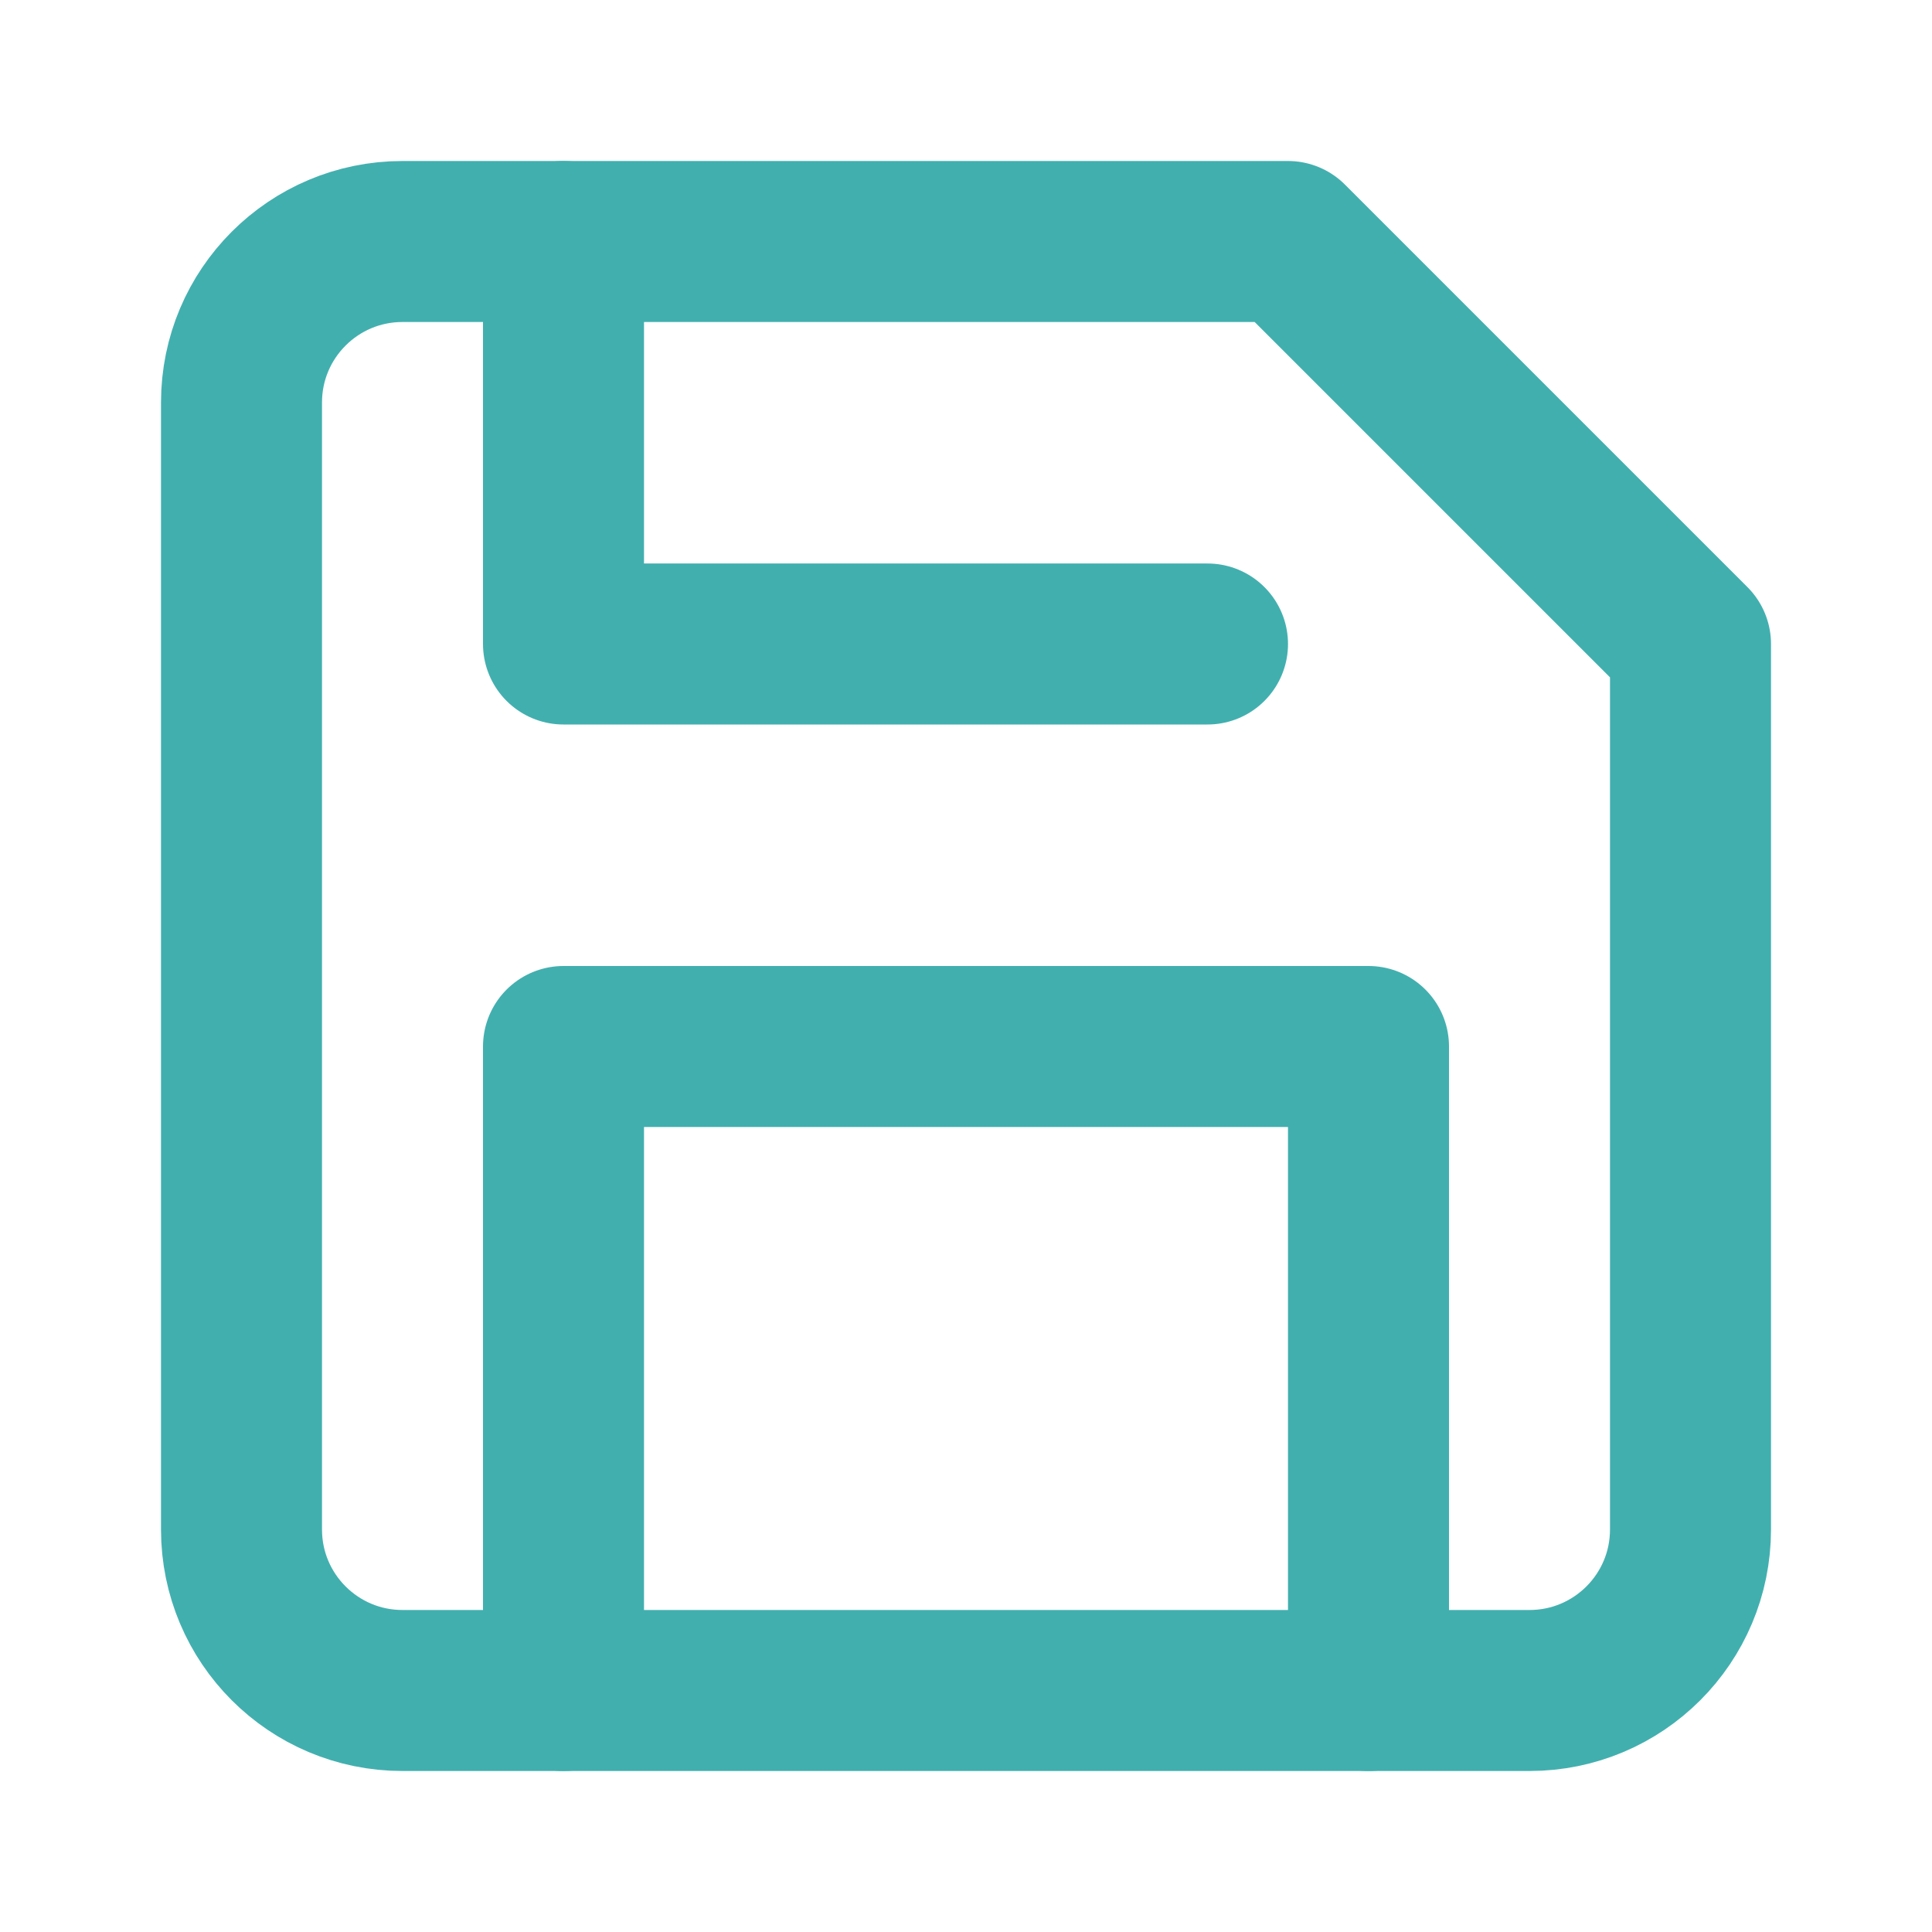
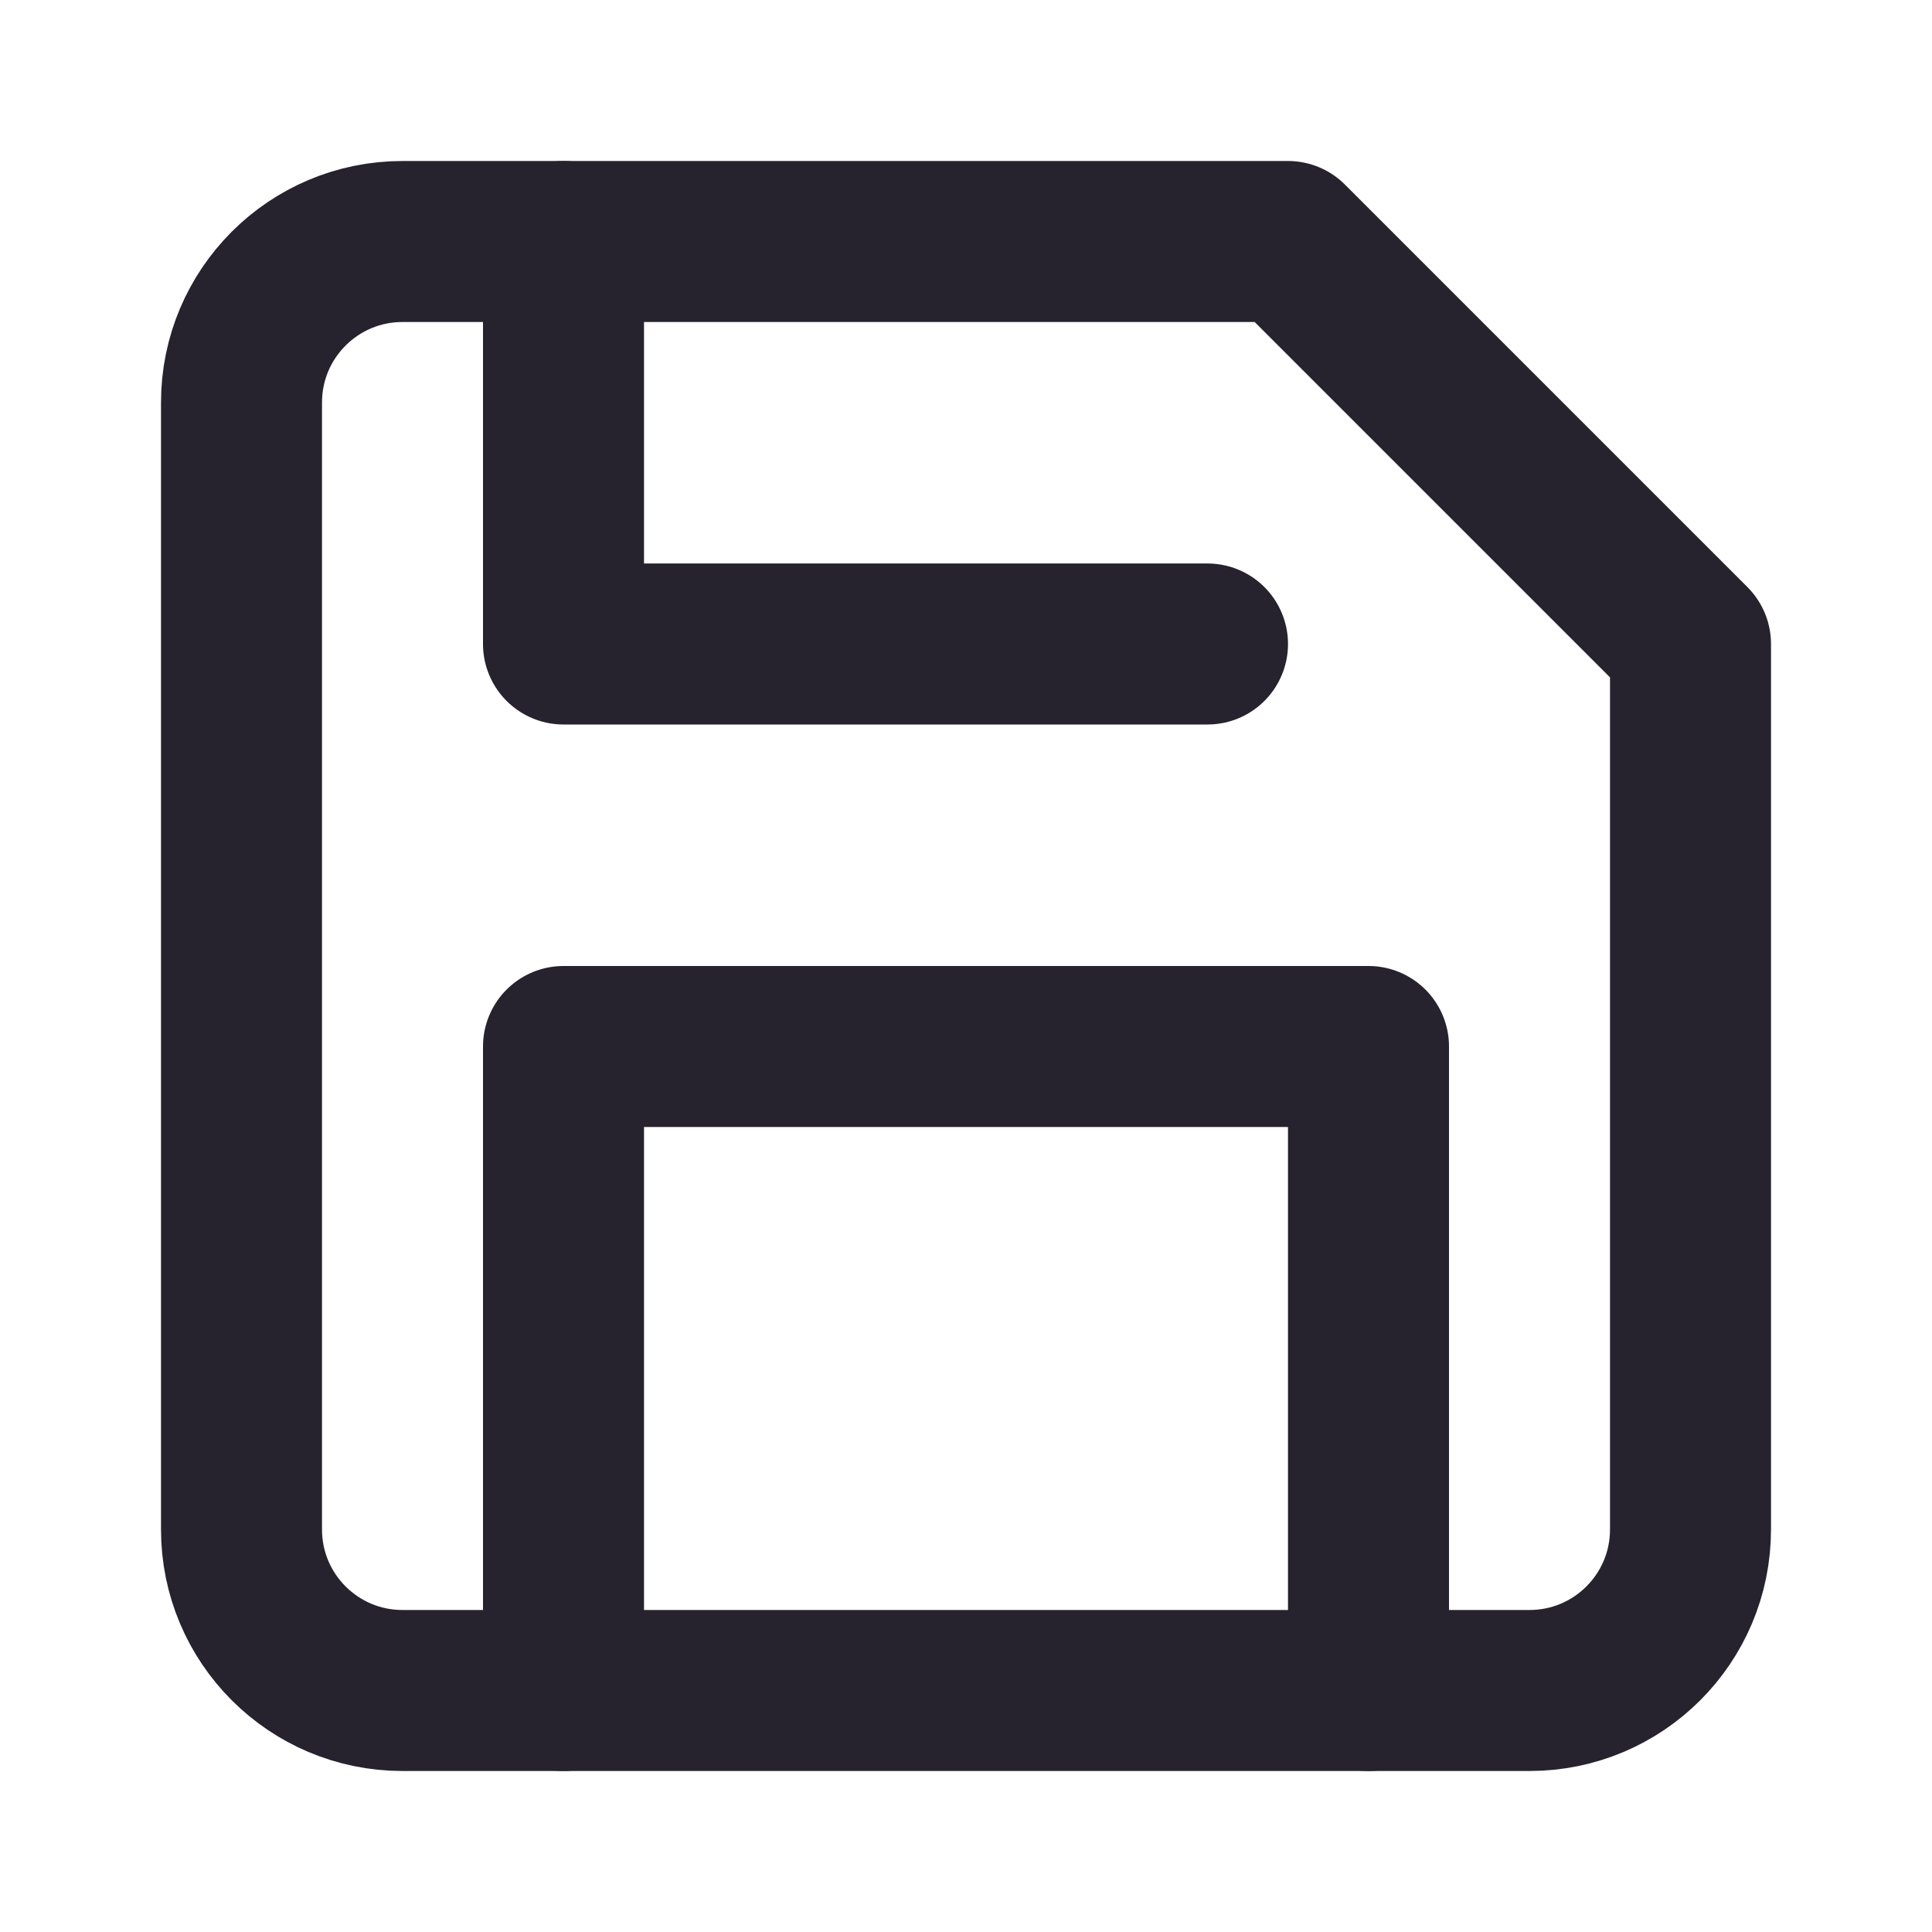
- <svg xmlns="http://www.w3.org/2000/svg" width="24" height="24" viewBox="0 0 24 24" fill="none" stroke="#42afaf" stroke-width="2" stroke-linecap="round" stroke-linejoin="round" class="feather feather-save">
+ <svg xmlns="http://www.w3.org/2000/svg" width="24" height="24" viewBox="0 0 24 24" fill="none" stroke="#26222E" stroke-width="2" stroke-linecap="round" stroke-linejoin="round" class="feather feather-save">
  <path d="M19 21H5a2 2 0 0 1-2-2V5a2 2 0 0 1 2-2h11l5 5v11a2 2 0 0 1-2 2z" />
  <polyline points="17 21 17 13 7 13 7 21" />
  <polyline points="7 3 7 8 15 8" />
</svg>
